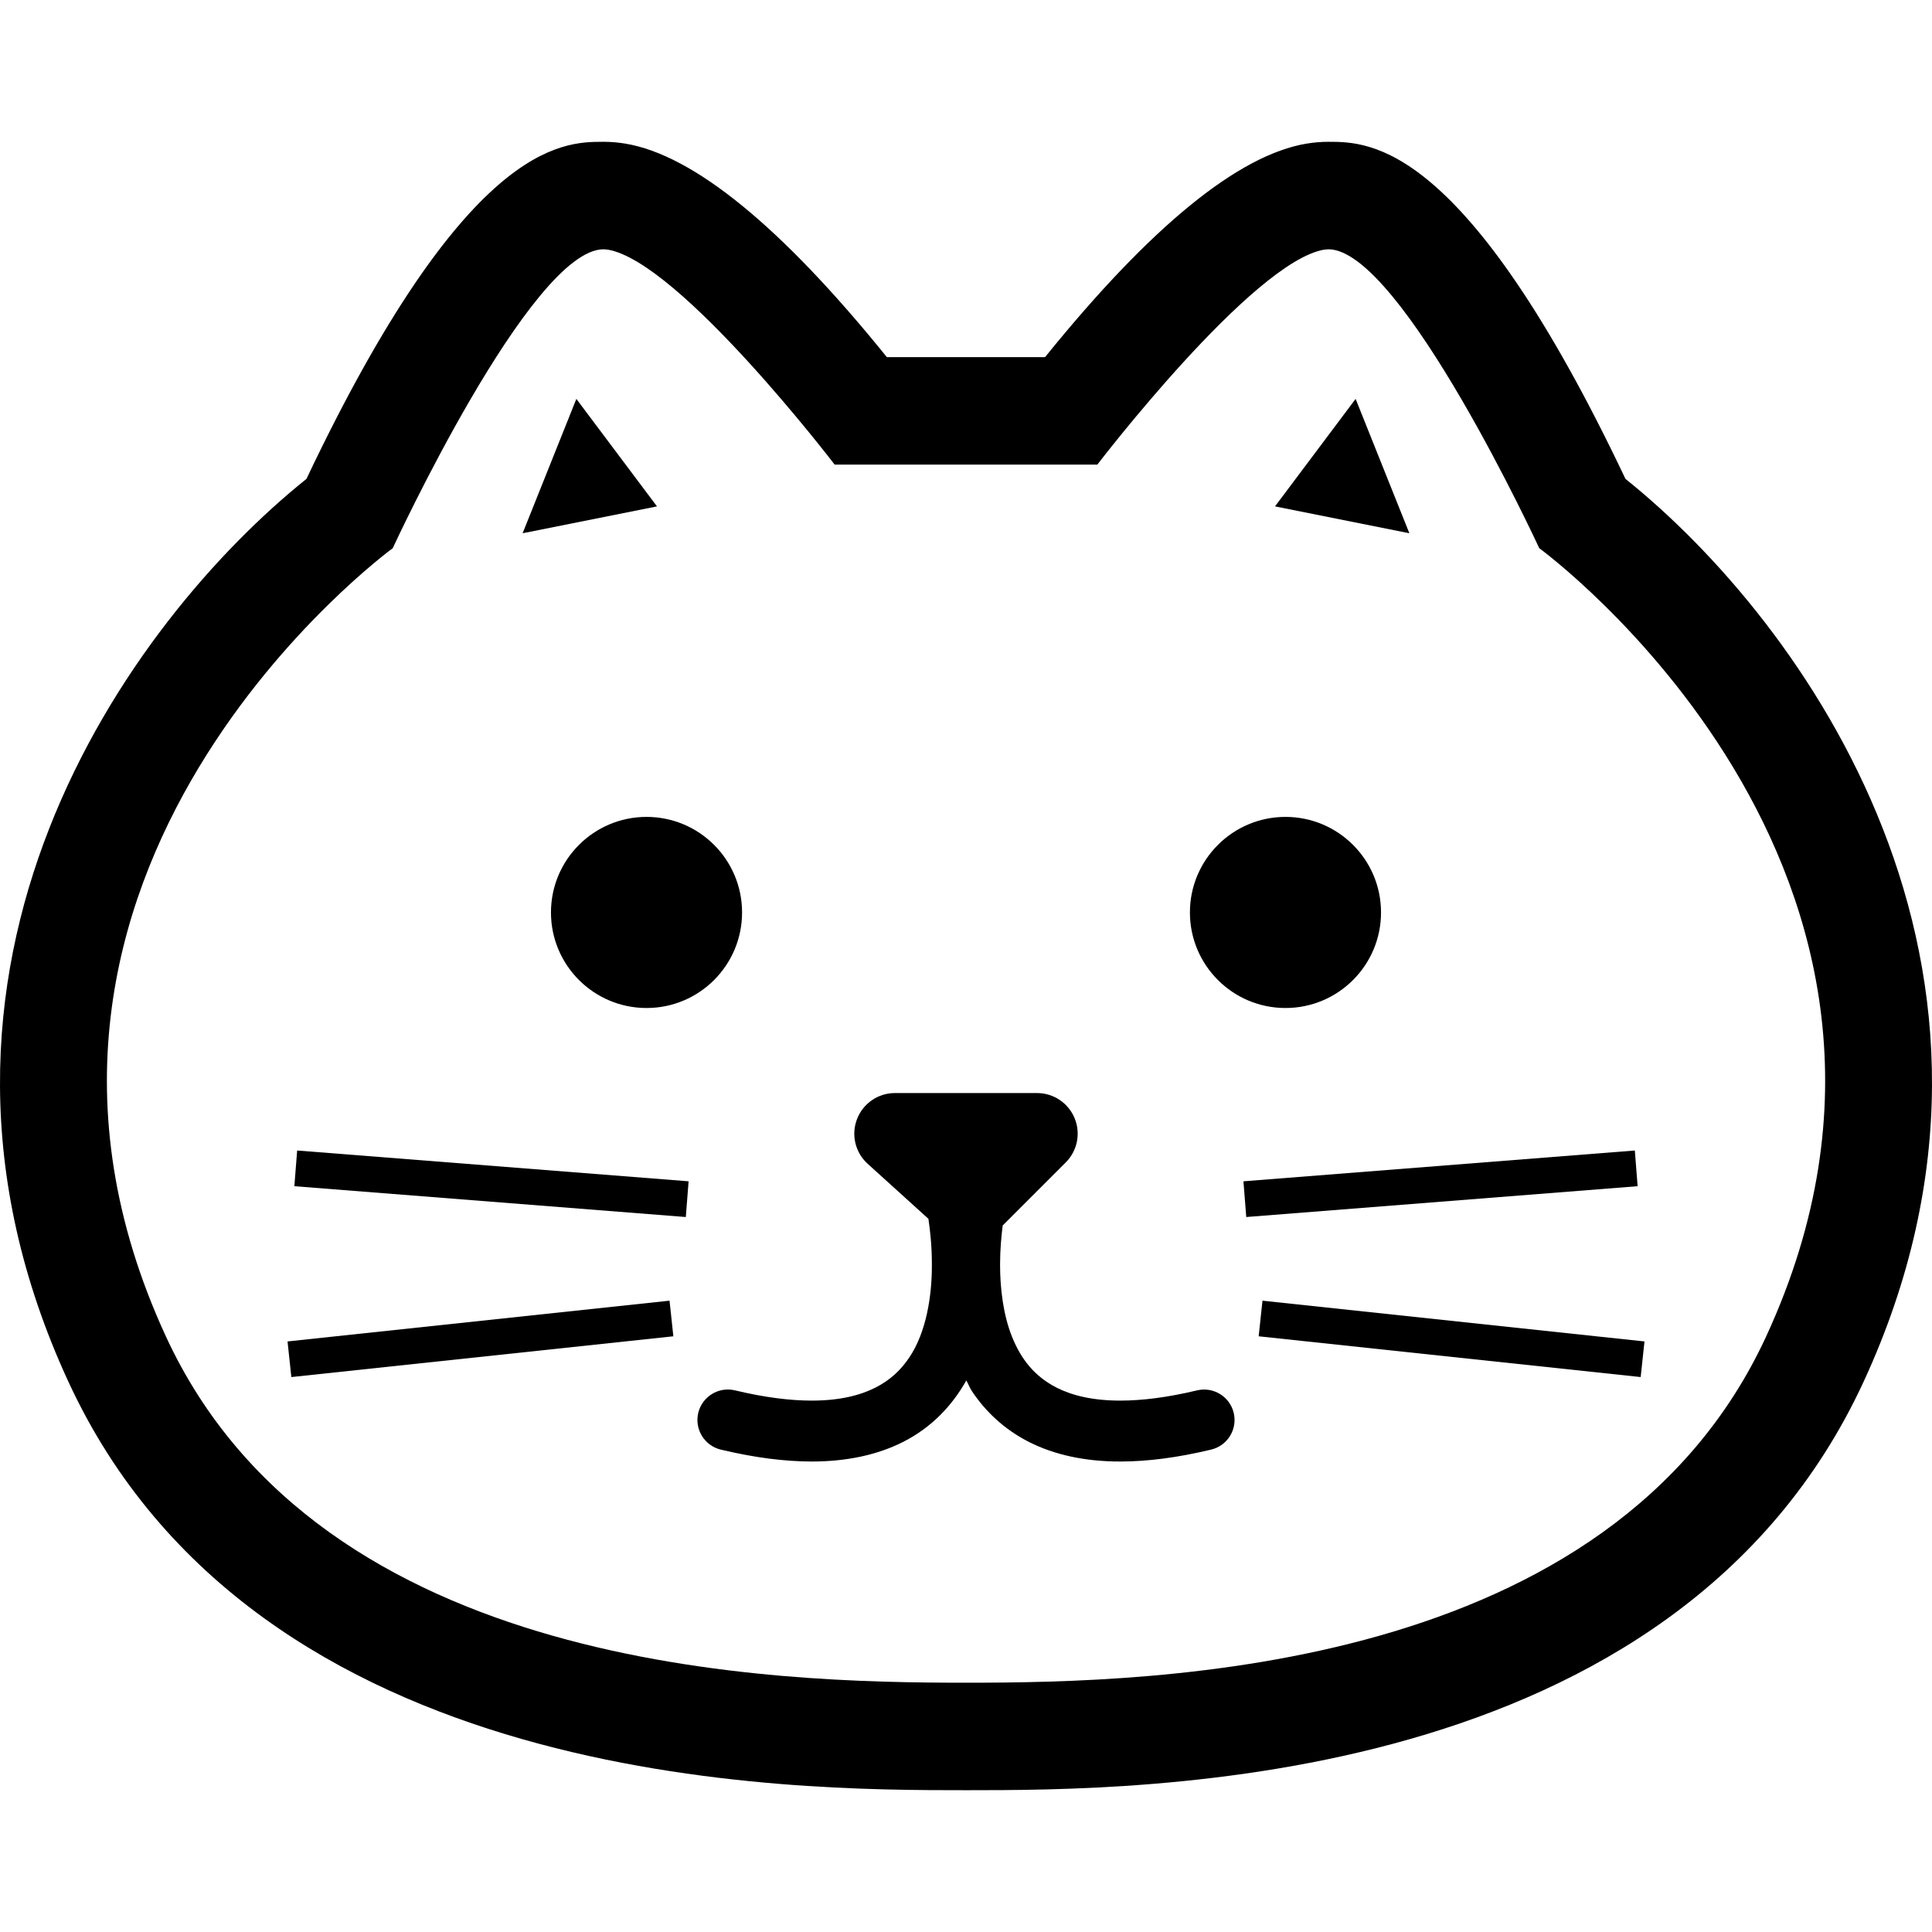
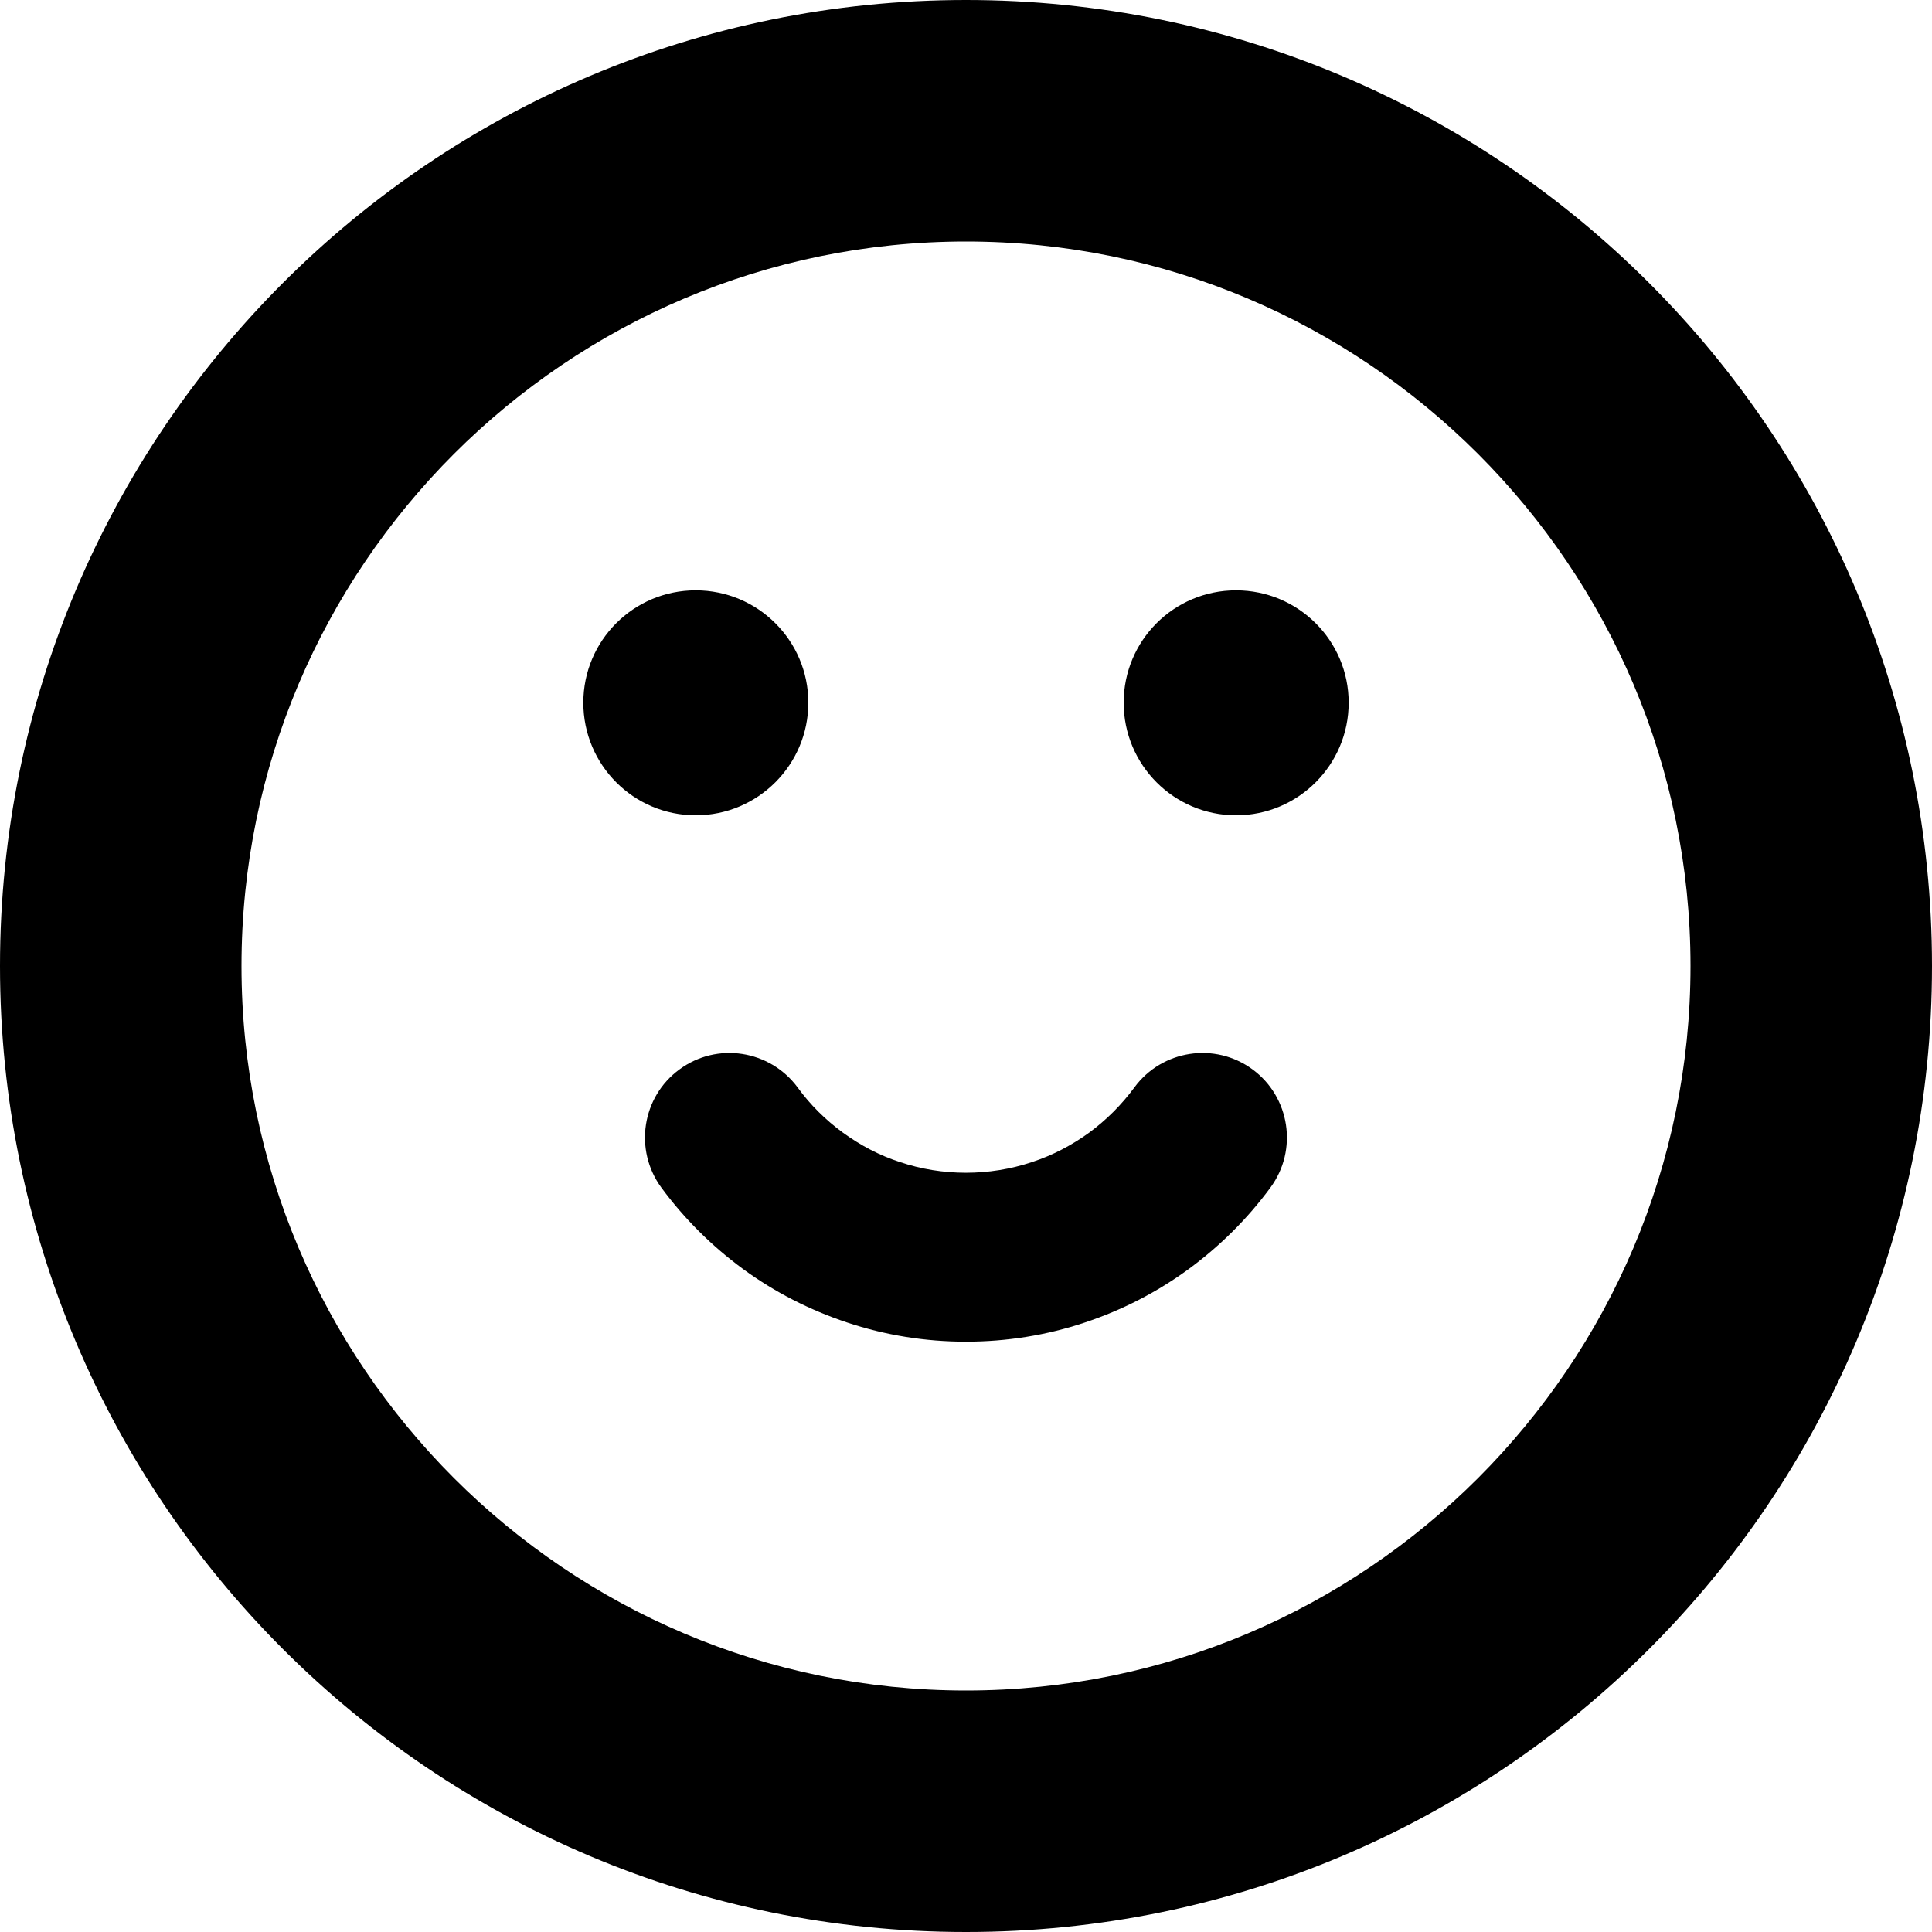
- <svg xmlns="http://www.w3.org/2000/svg" version="1.1" id="_x32_" x="0px" y="0px" viewBox="0 0 512 512" style="width: 48px; height: 48px; opacity: 1;" xml:space="preserve">
+ <svg xmlns="http://www.w3.org/2000/svg" version="1.1" id="_x31_0" x="0px" y="0px" viewBox="0 0 512 512" style="width: 256px; height: 256px; opacity: 1;" xml:space="preserve">
  <style type="text/css">
- 	.st0{fill:#4B4B4B;}
+ 	.st0{fill:#374149;}
</style>
  <g>
-     <path class="st0" d="M430.762,126.907c-42.384-89.329-67.753-89.329-78.722-89.329c-1.947,0-3.884,0.167-5.785,0.482   c-18.1,3.014-41.374,22.031-69.302,56.579h-20.955h-20.974c-27.909-34.548-51.202-53.566-69.301-56.579   c-1.891-0.315-3.829-0.482-5.758-0.482h-0.25c-11.108,0-36.412,0.649-78.499,89.329C34.188,164.608-32.49,256.506,18.091,366.094   c49.996,108.328,191.425,108.328,237.907,108.328c46.472,0,187.911,0,237.907-108.318   C544.495,256.506,477.809,164.608,430.762,126.907z M468.055,354.161c-41.15,89.134-161.411,91.776-212.056,91.776   c-50.626,0-170.906-2.642-212.038-91.776c-56.969-123.432,60.121-208.886,60.121-208.886s36.551-79.213,55.875-79.213l1.094,0.093   c18.99,3.162,60.14,56.969,60.14,56.969h34.808h34.808c0,0,41.15-53.807,60.14-56.969l1.094-0.093   c19.305,0,55.875,79.213,55.875,79.213S525.024,230.729,468.055,354.161z" style="fill: rgb(0, 0, 0);" />
-     <polygon class="st0" points="78.008,314.355 181.746,322.524 182.488,313.057 78.75,304.897  " style="fill: rgb(0, 0, 0);" />
-     <polygon class="st0" points="76.2,355.496 77.21,364.935 178.445,354.133 177.434,344.693  " style="fill: rgb(0, 0, 0);" />
-     <polygon class="st0" points="330.269,322.524 433.988,314.355 433.247,304.897 329.527,313.057  " style="fill: rgb(0, 0, 0);" />
-     <polygon class="st0" points="333.56,354.133 434.796,364.935 435.806,355.496 334.571,344.693  " style="fill: rgb(0, 0, 0);" />
-     <path class="st0" d="M317.222,368.467c-7.983,1.91-14.715,2.708-20.324,2.708c-7.446,0-12.832-1.391-16.866-3.422   c-5.981-3.059-9.458-7.621-11.841-13.5c-2.327-5.832-3.171-12.851-3.162-19.157c0-3.95,0.333-7.427,0.695-10.329l16.718-16.718   c3.078-3.079,4.005-7.714,2.336-11.73c-1.669-4.024-5.582-6.648-9.94-6.648h-37.683c-4.45,0-8.437,2.745-10.032,6.899   c-1.614,4.154-0.482,8.864,2.819,11.85l16.096,14.576c0.464,3.115,0.927,7.325,0.918,12.118c0.045,8.438-1.531,18.016-5.954,24.581   c-2.216,3.32-5.016,6.018-9.04,8.057c-4.025,2.031-9.42,3.422-16.857,3.422c-5.601,0-12.341-0.798-20.326-2.716   c-4.339-1.039-8.697,1.641-9.736,5.971c-1.029,4.339,1.651,8.697,5.981,9.736c8.976,2.142,16.941,3.143,24.081,3.152   c9.448,0,17.496-1.808,24.126-5.146c7.779-3.895,13.222-9.866,16.857-16.347c0.52,0.918,0.853,1.864,1.428,2.763   c3.551,5.387,8.623,10.246,15.243,13.584c6.639,3.338,14.688,5.156,24.136,5.146c7.14,0,15.104-1.01,24.08-3.162   c4.339-1.038,7.009-5.387,5.972-9.726C325.911,370.1,321.553,367.43,317.222,368.467z" style="fill: rgb(0, 0, 0);" />
-     <polygon class="st0" points="152.742,105.711 138.5,141.316 174.106,134.195  " style="fill: rgb(0, 0, 0);" />
-     <polygon class="st0" points="359.254,105.711 337.891,134.195 373.496,141.316  " style="fill: rgb(0, 0, 0);" />
-     <path class="st0" d="M146.011,241.809c0,13.983,11.349,25.323,25.332,25.323c13.982,0,25.313-11.34,25.313-25.323   c0-13.983-11.331-25.322-25.313-25.322C157.36,216.487,146.011,227.826,146.011,241.809z" style="fill: rgb(0, 0, 0);" />
-     <path class="st0" d="M340.663,267.132c13.982,0,25.323-11.34,25.323-25.323c0-13.983-11.341-25.322-25.323-25.322   c-13.983,0-25.322,11.34-25.322,25.322C315.341,255.792,326.68,267.132,340.663,267.132z" style="fill: rgb(0, 0, 0);" />
+     <path class="st0" d="M214.215,186.222c0-16.469-13.371-29.781-29.844-29.781c-16.469,0-29.782,13.312-29.782,29.781   c0,16.473,13.313,29.844,29.782,29.844C200.844,216.066,214.215,202.695,214.215,186.222z" style="fill: rgb(0, 0, 0);" />
+     <path class="st0" d="M331.946,283.41c-9.969-7.352-24.008-5.164-31.301,4.742c-3.406,4.618-7.418,8.633-12.035,12.031   c-4.622,3.344-9.726,6.02-15.137,7.782c-11.242,3.77-23.762,3.77-34.946,0c-5.469-1.762-10.515-4.438-15.195-7.84   c-4.558-3.34-8.633-7.355-11.973-11.973c-7.355-9.906-21.336-12.094-31.301-4.742c-9.969,7.297-12.098,21.332-4.805,31.301   c6.078,8.266,13.375,15.5,21.641,21.578c8.387,6.137,17.684,10.879,27.531,14.164c10.149,3.398,20.786,5.106,31.543,5.106   c10.82,0,21.457-1.707,31.606-5.106c9.847-3.285,19.086-8.027,27.473-14.164c8.266-6.078,15.558-13.312,21.636-21.578   C344.039,304.742,341.851,290.707,331.946,283.41z" style="fill: rgb(0, 0, 0);" />
+     <path class="st0" d="M327.566,156.442c-16.469,0-29.782,13.312-29.782,29.781c0,16.473,13.313,29.844,29.782,29.844   c16.473,0,29.844-13.371,29.844-29.844C357.41,169.754,344.039,156.442,327.566,156.442z" style="fill: rgb(0, 0, 0);" />
+     <path class="st0" d="M256,0C114.617,0,0,114.614,0,256s114.617,256,256,256c141.386,0,256-114.614,256-256S397.386,0,256,0z    M256,448c-105.867,0-192-86.133-192-192S150.133,64,256,64c105.871,0,192,86.133,192,192S361.871,448,256,448z" style="fill: rgb(0, 0, 0);" />
  </g>
</svg>
